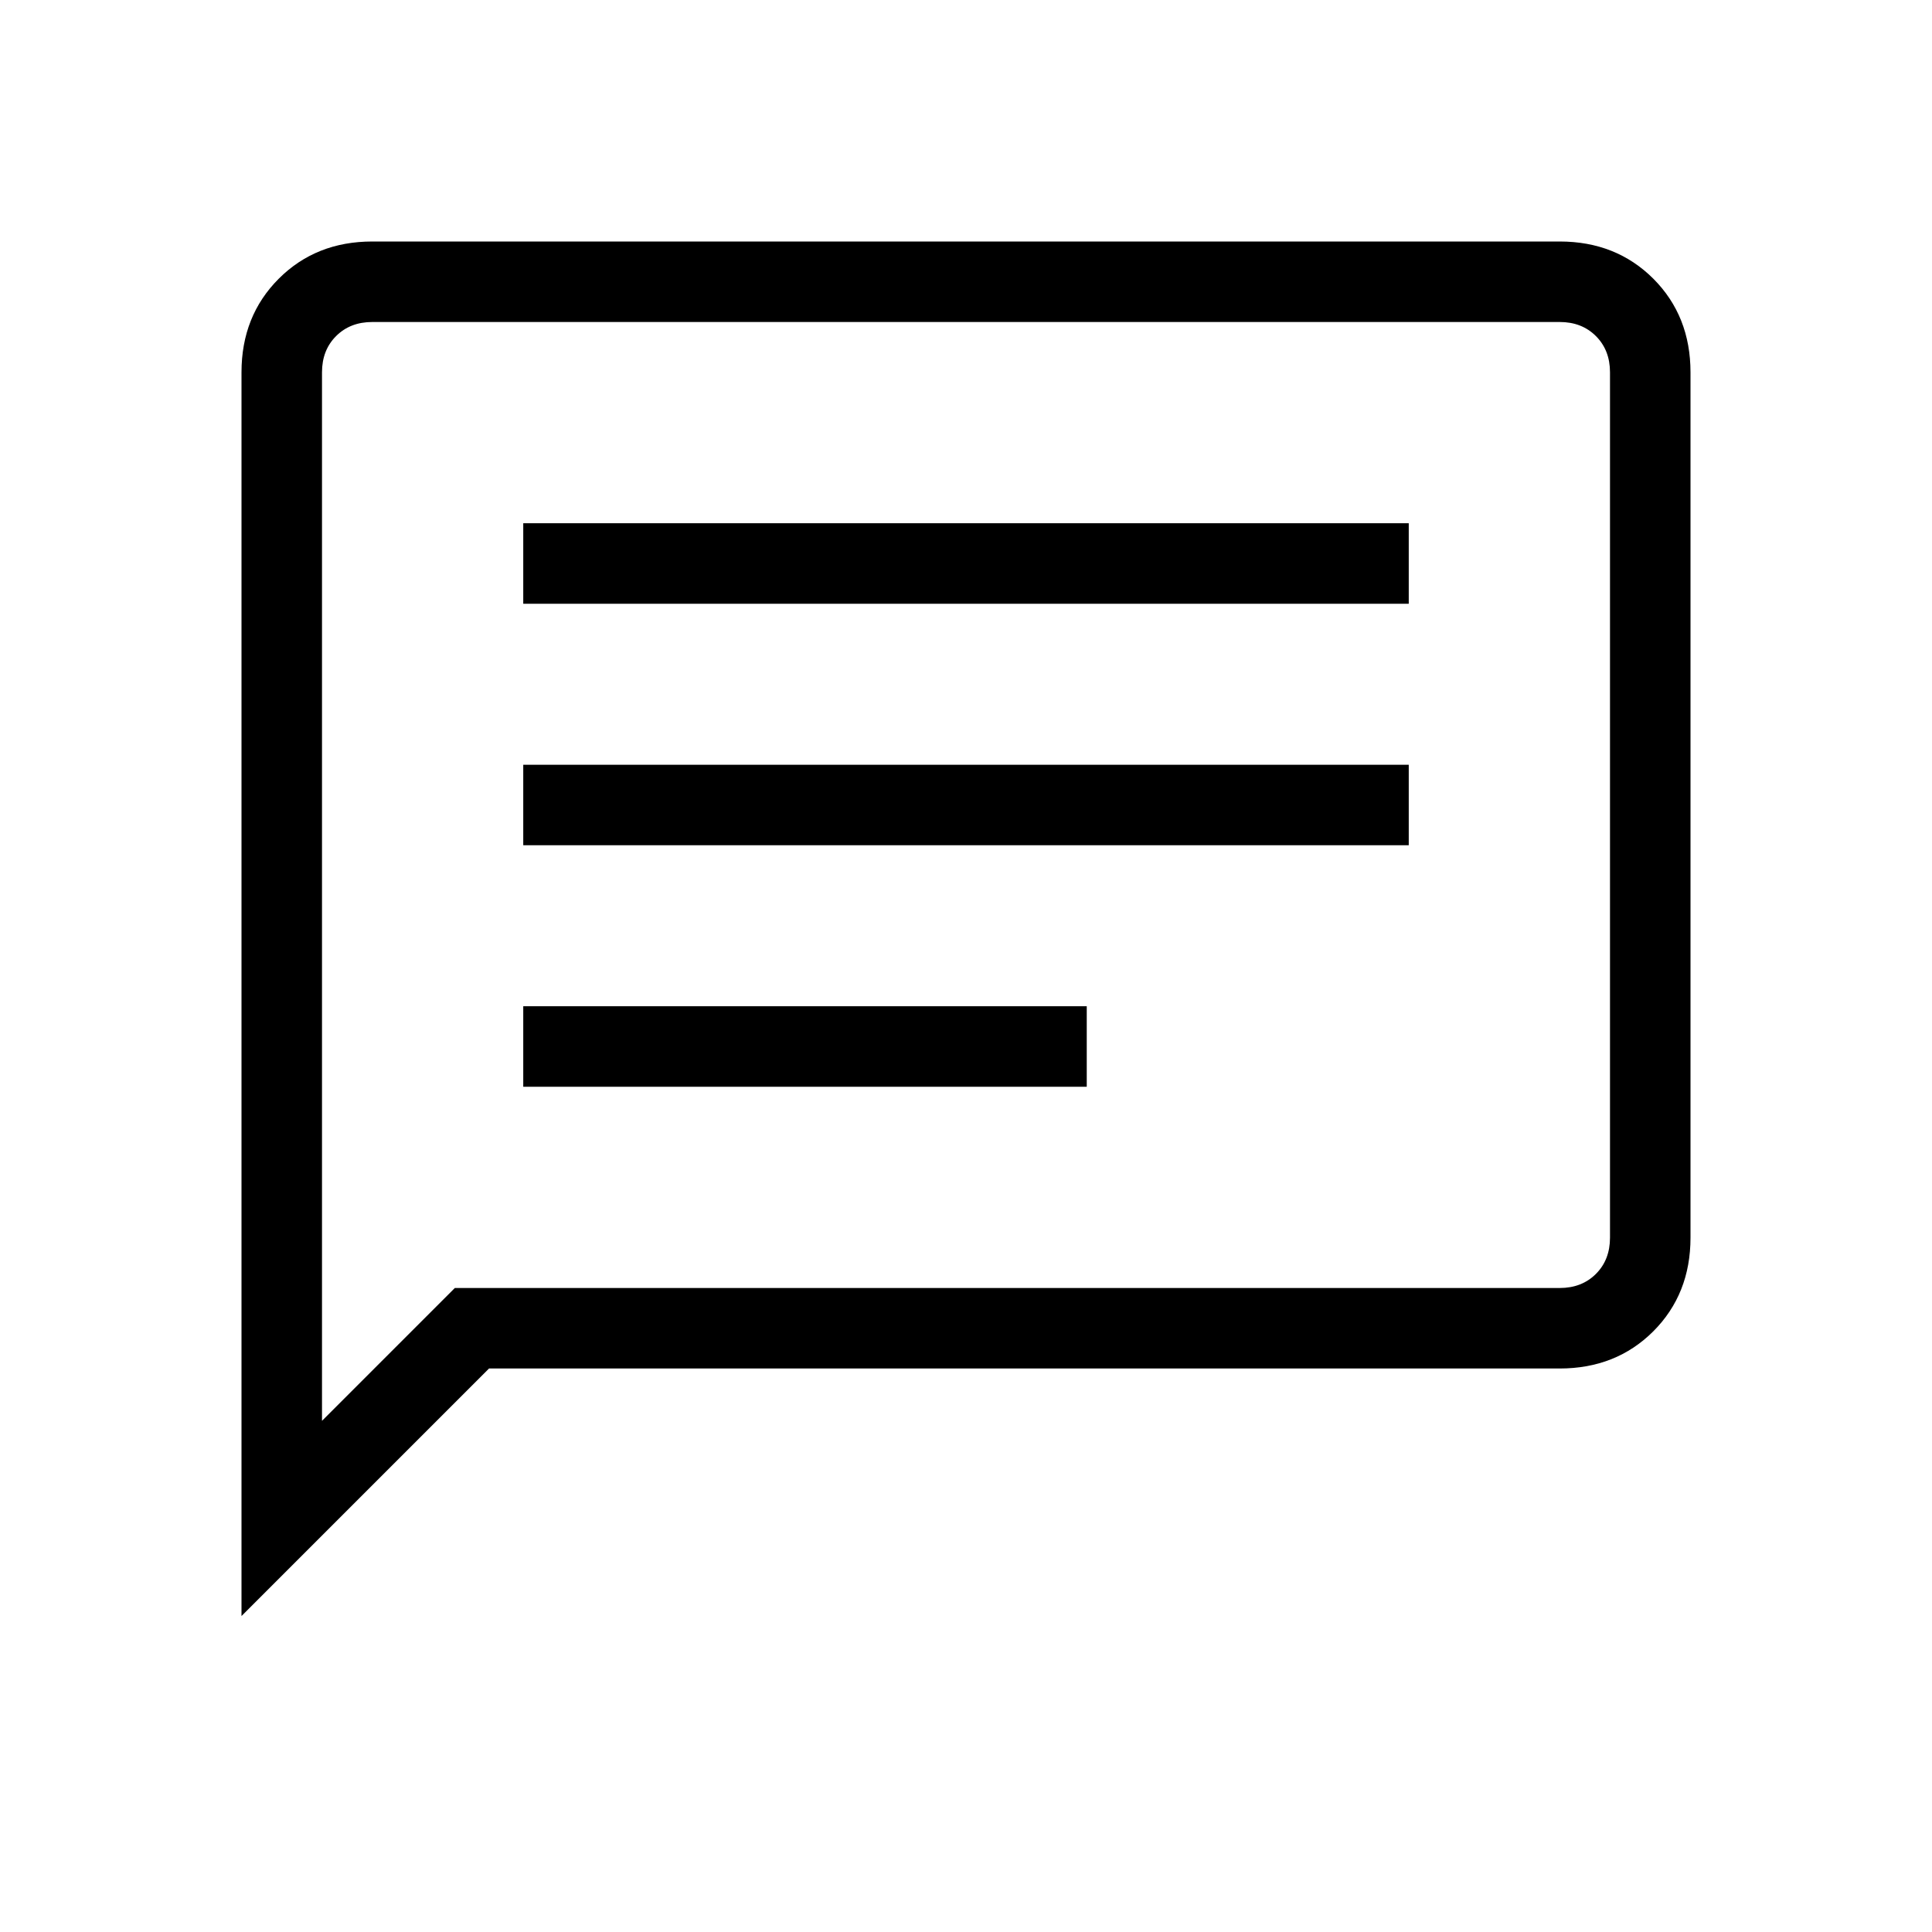
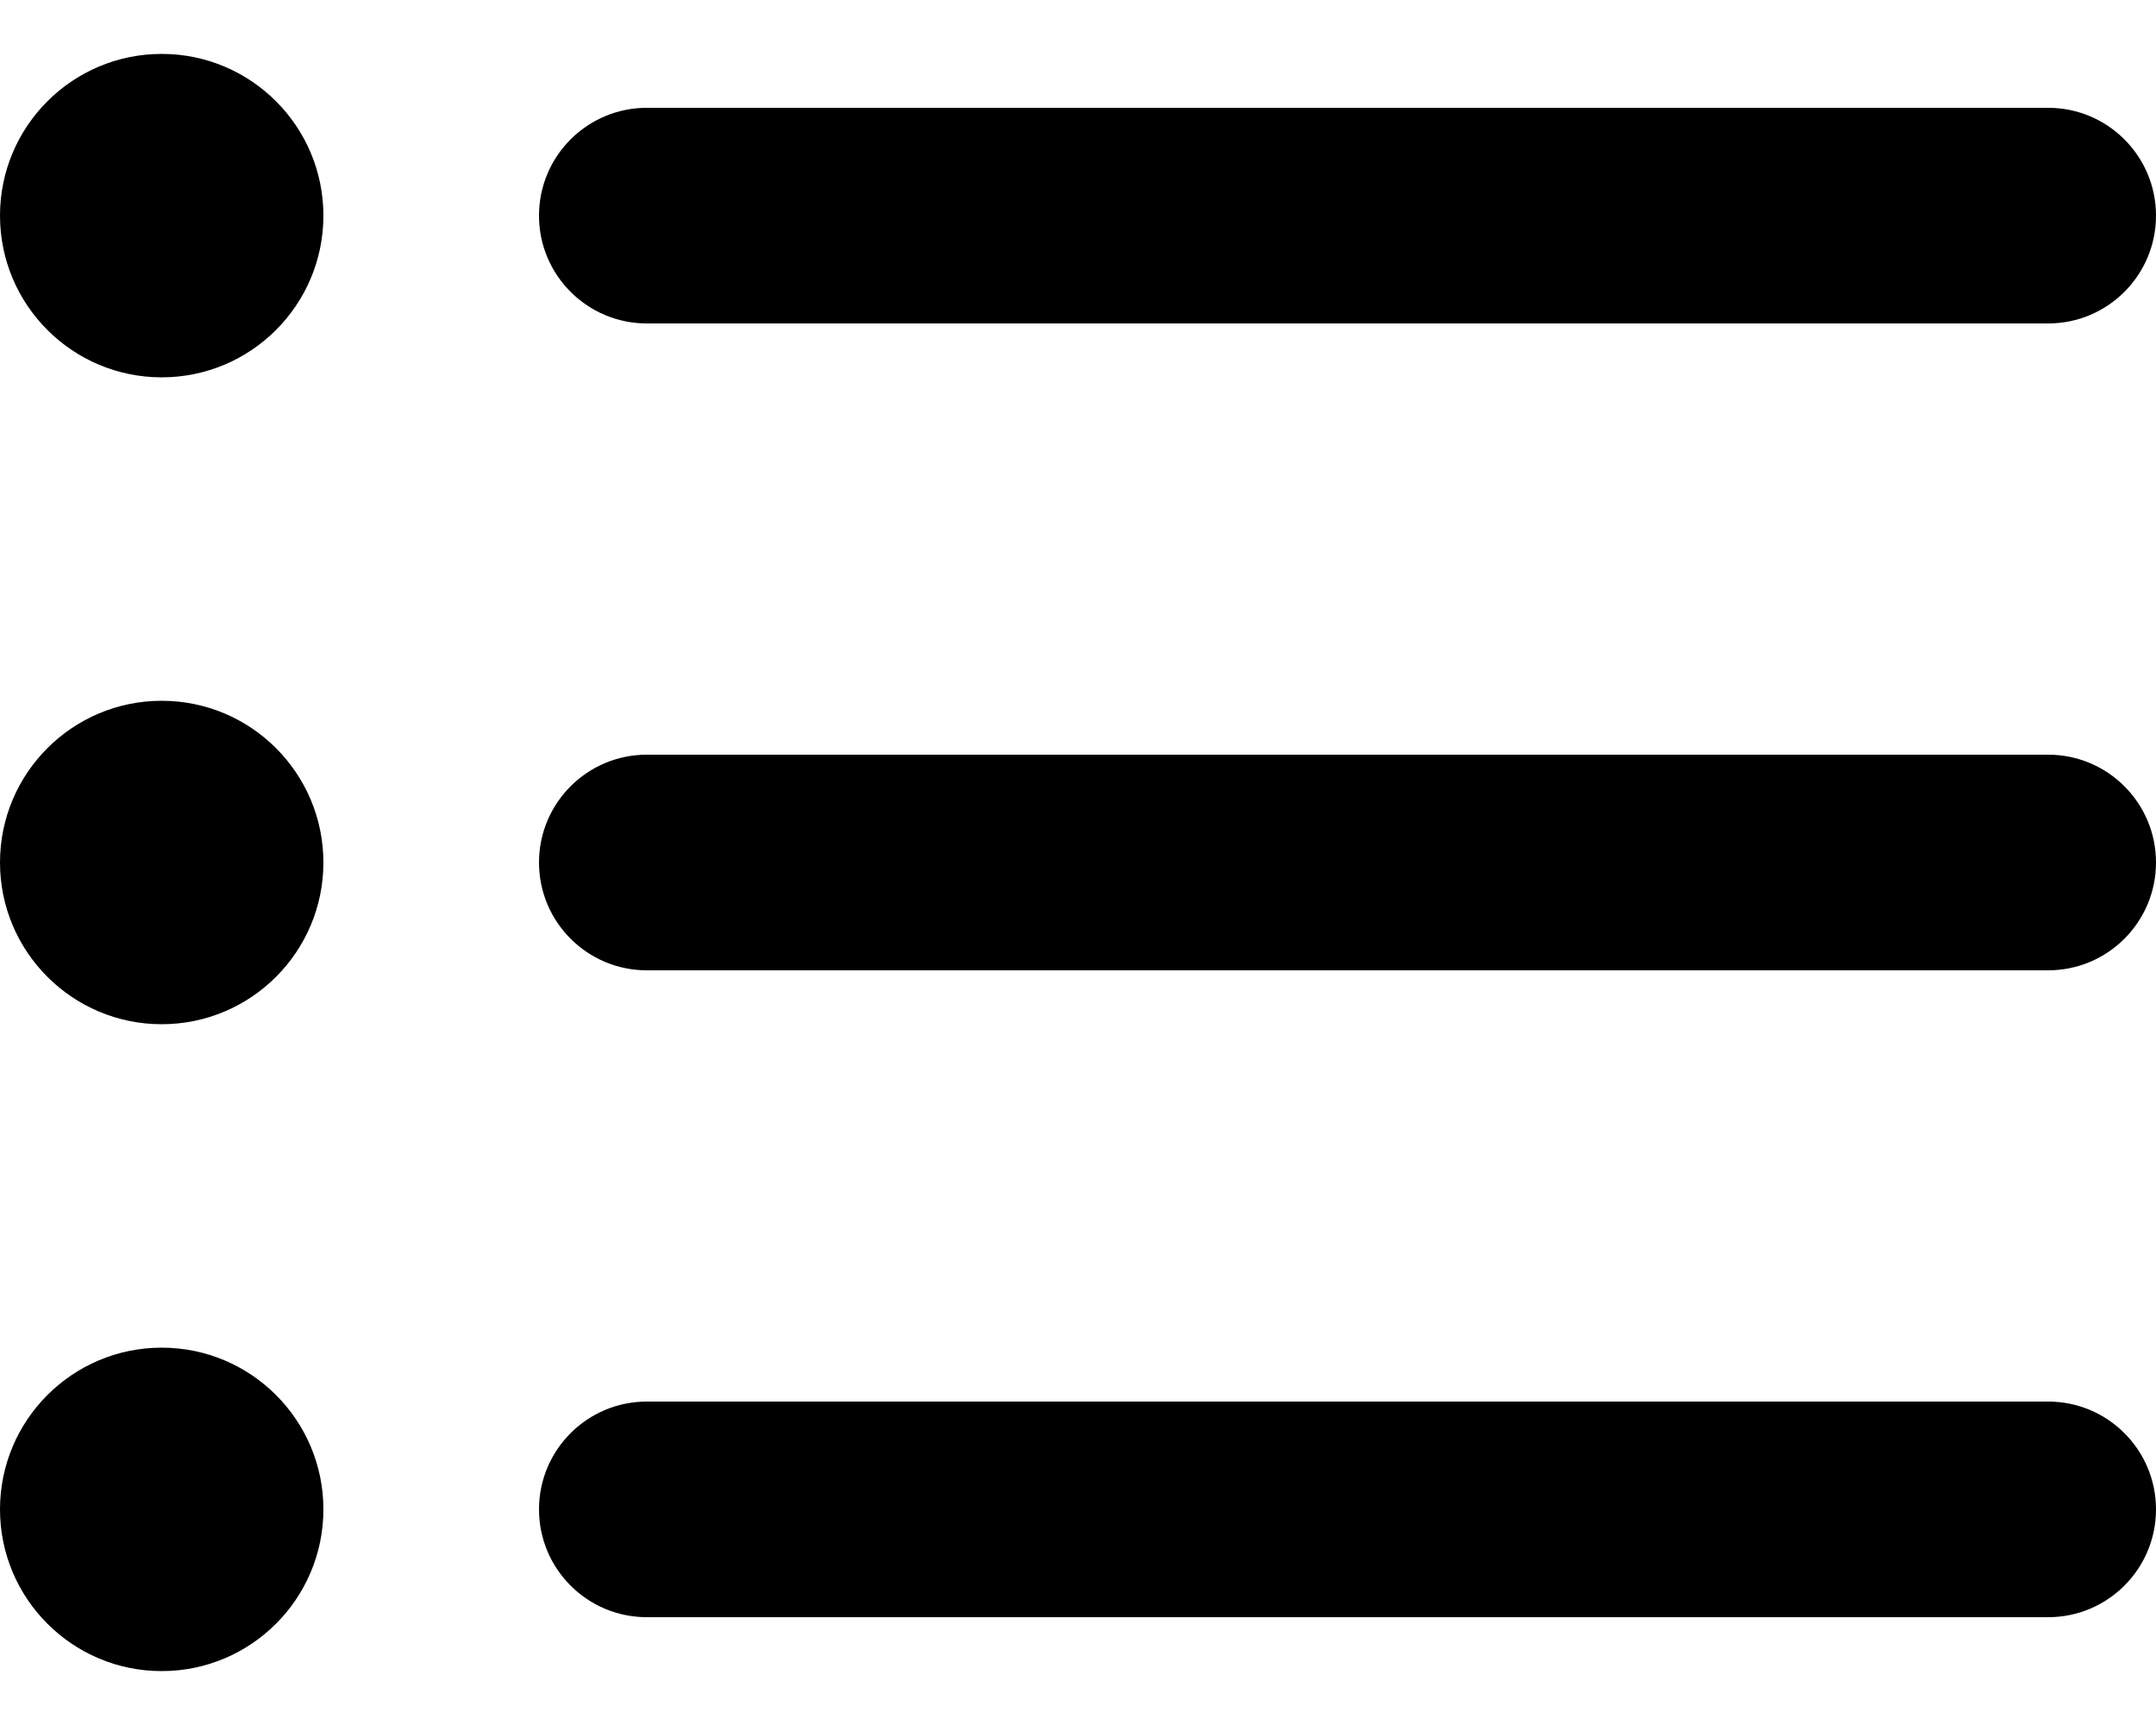
- <svg xmlns="http://www.w3.org/2000/svg" height="24" width="24">
-   <path d="M6.5 13.5h7v-1h-7Zm0-3h11v-1h-11Zm0-3h11v-1h-11ZM3 20.075V4.625q0-.7.463-1.163Q3.925 3 4.625 3h14.75q.7 0 1.163.462.462.463.462 1.163v10.75q0 .7-.462 1.163-.463.462-1.163.462h-13.3Zm1-2.425L5.65 16h13.725q.275 0 .45-.175t.175-.45V4.625q0-.275-.175-.45T19.375 4H4.625q-.275 0-.45.175T4 4.625ZM4 4.625V4v13.65Z" />
+ <svg xmlns="http://www.w3.org/2000/svg" width="20" height="16" viewBox="0 0 20 16" fill="none">
+   <path d="M1.5 3.5C2.328 3.5 3 2.828 3 2C3 1.172 2.328 0.5 1.5 0.5C0.672 0.5 0 1.172 0 2C0 2.828 0.672 3.5 1.5 3.5Z" fill="black" />
+   <path d="M6 1C5.448 1 5 1.448 5 2C5 2.552 5.448 3 6 3H19C19.552 3 20 2.552 20 2C20 1.448 19.552 1 19 1H6Z" fill="black" />
+   <path d="M6 7C5.448 7 5 7.448 5 8C5 8.552 5.448 9 6 9H19C19.552 9 20 8.552 20 8C20 7.448 19.552 7 19 7H6Z" fill="black" />
+   <path d="M5 14C5 13.448 5.448 13 6 13H19C19.552 13 20 13.448 20 14C20 14.552 19.552 15 19 15H6C5.448 15 5 14.552 5 14Z" fill="black" />
+   <path d="M3 8C3 8.828 2.328 9.5 1.5 9.5C0.672 9.5 0 8.828 0 8C0 7.172 0.672 6.5 1.5 6.5C2.328 6.5 3 7.172 3 8Z" fill="black" />
+   <path d="M1.5 15.5C2.328 15.5 3 14.828 3 14C3 13.172 2.328 12.5 1.5 12.5C0.672 12.5 0 13.172 0 14C0 14.828 0.672 15.5 1.5 15.5Z" fill="black" />
</svg>
